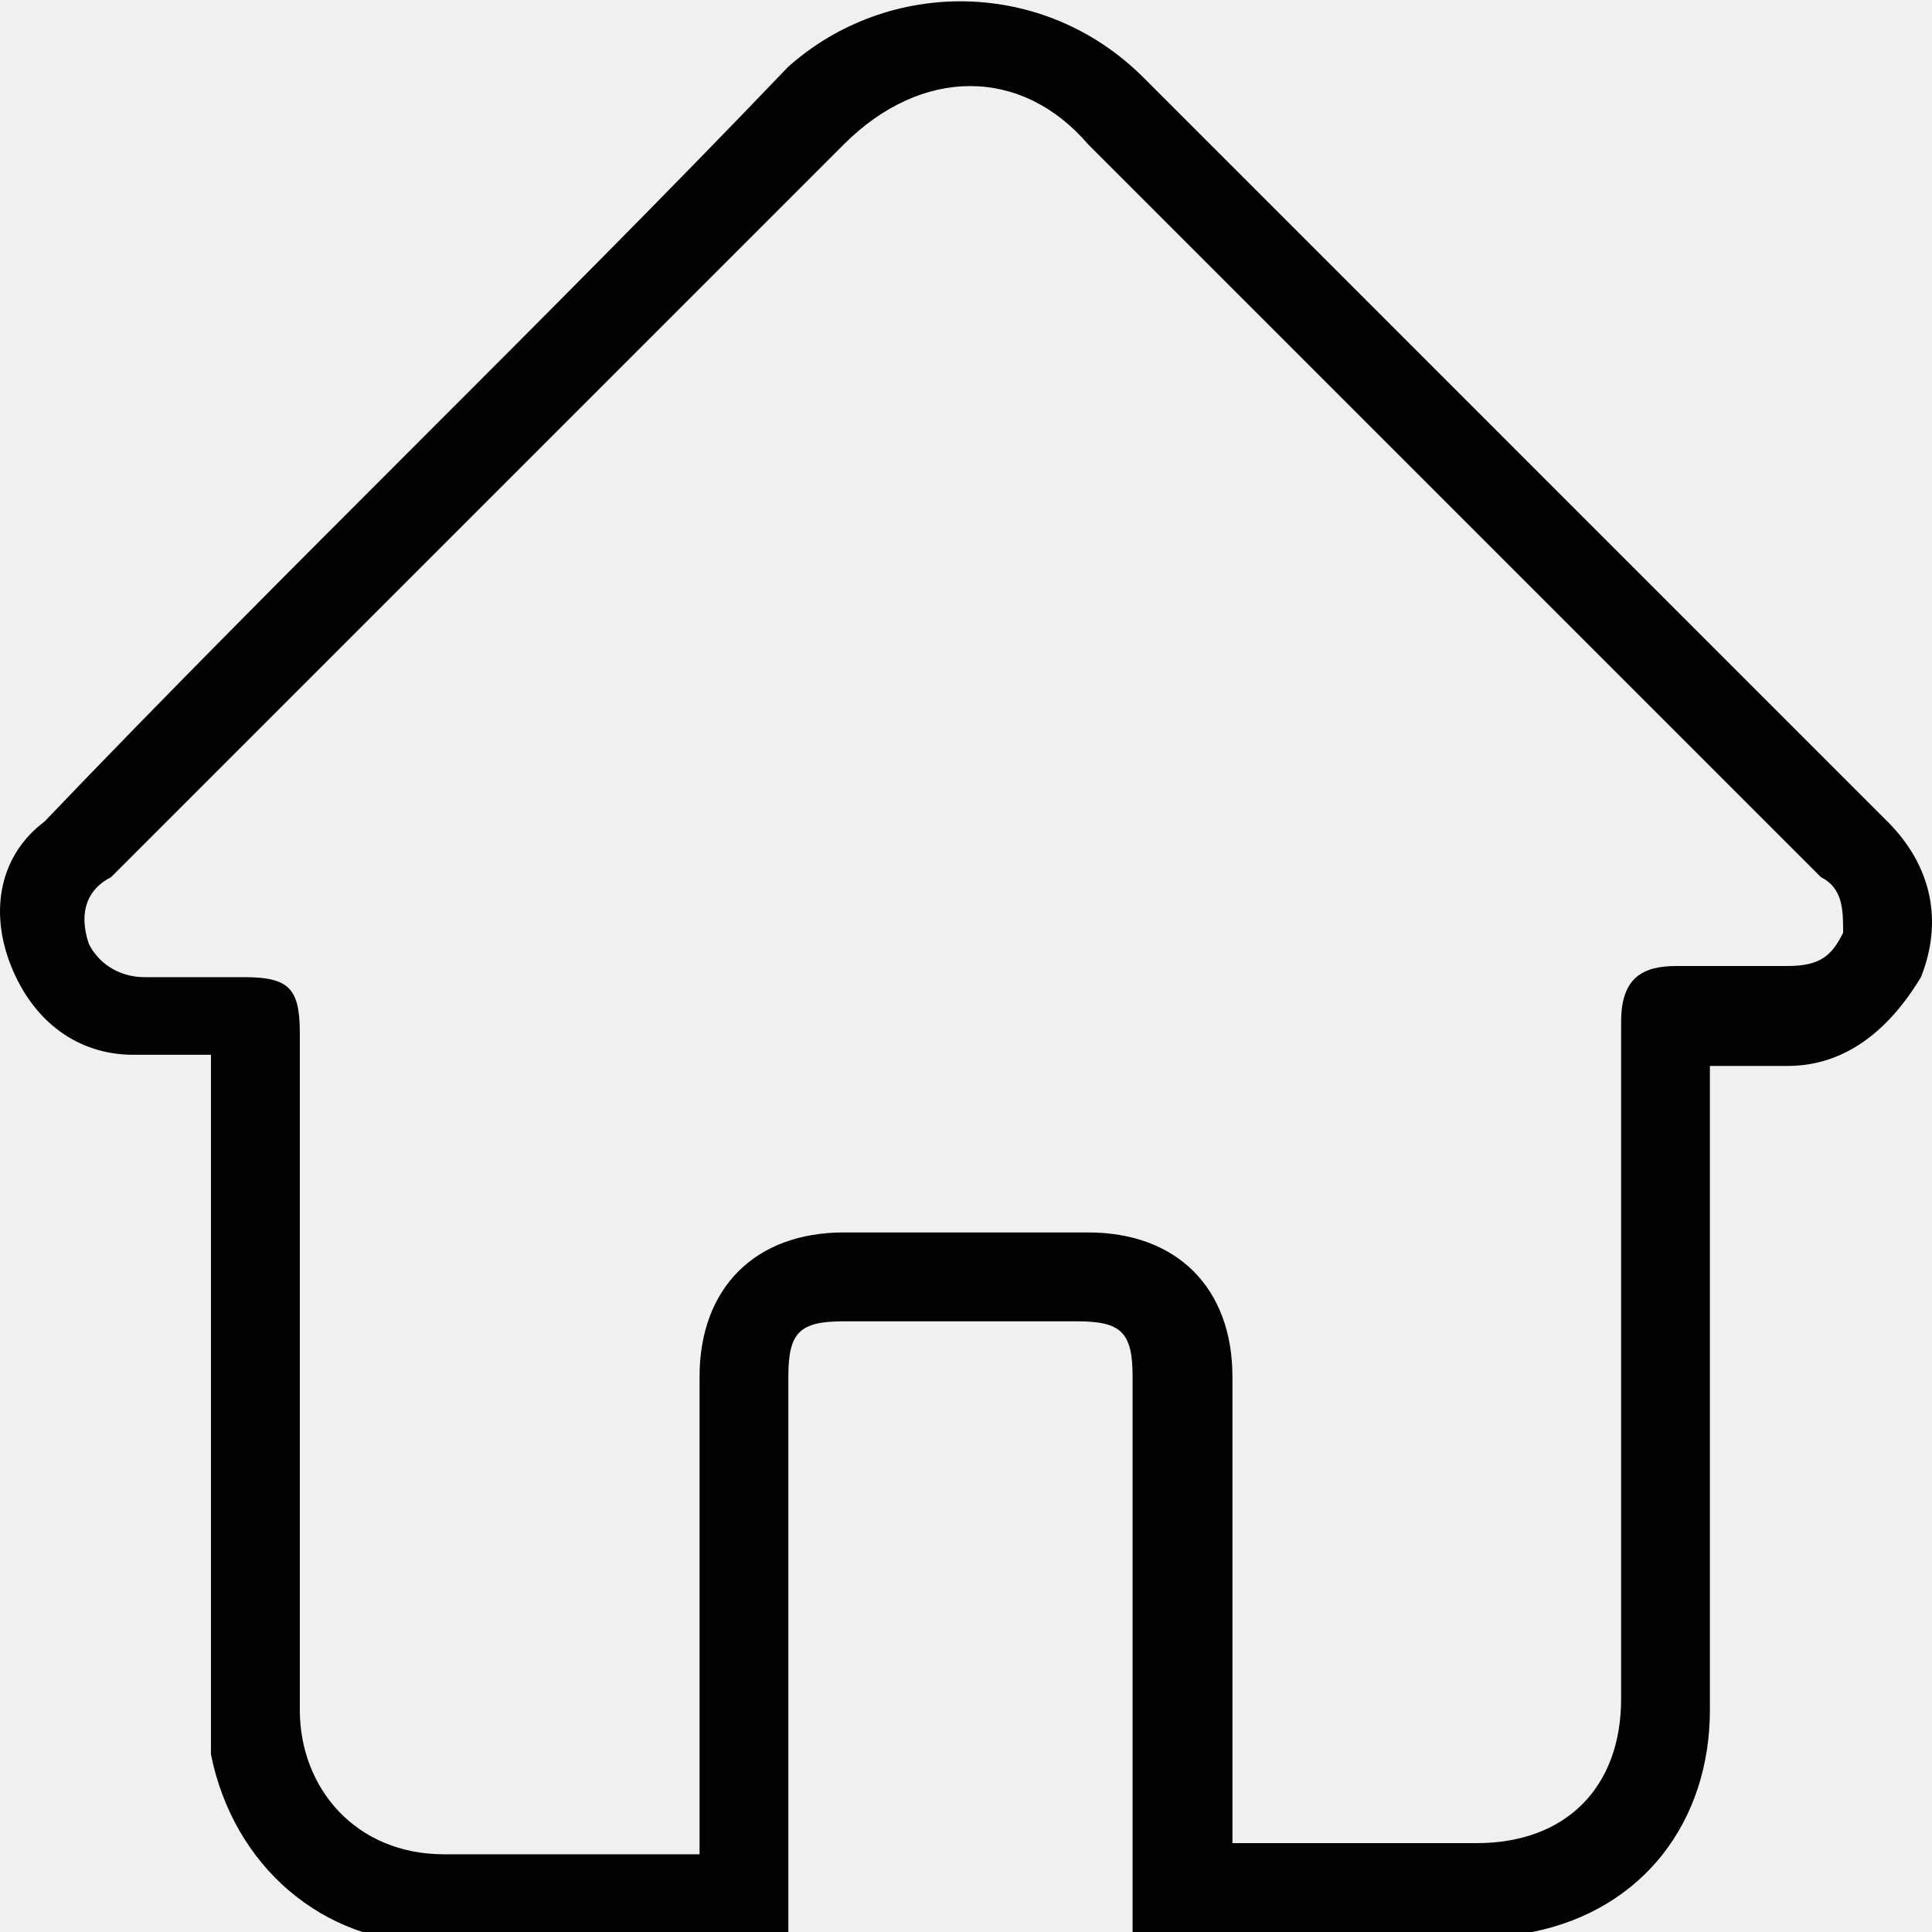
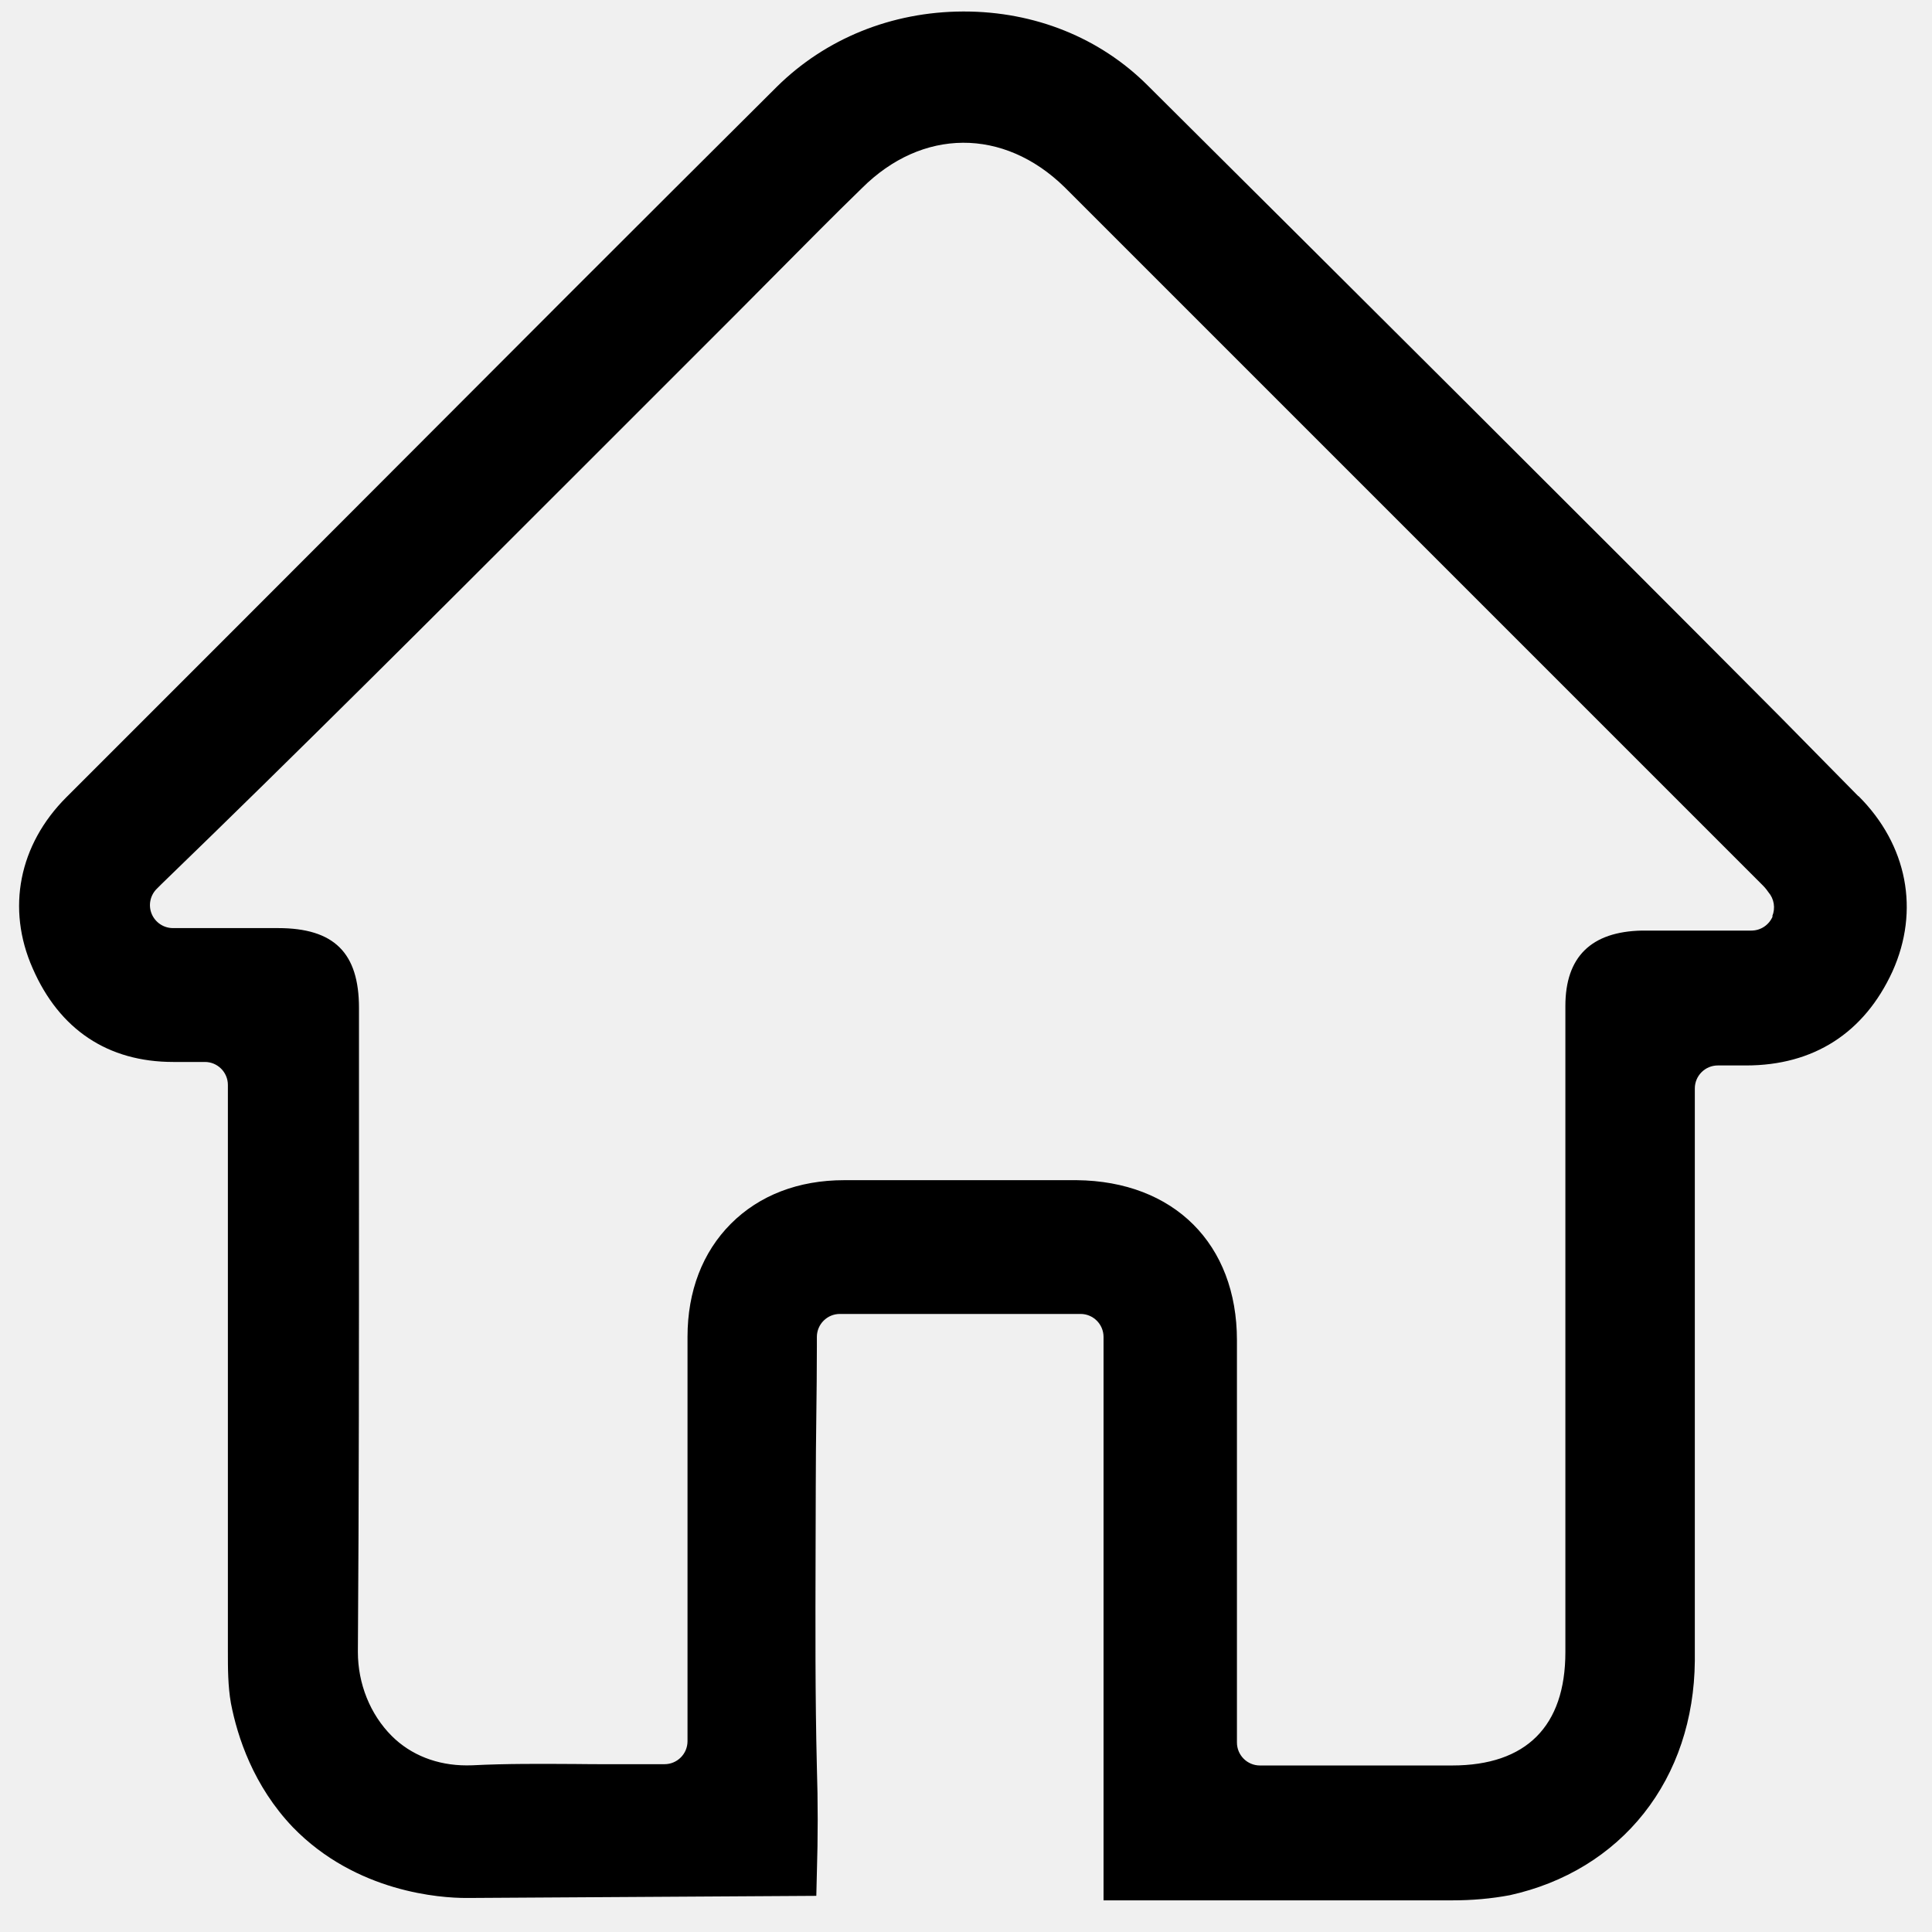
- <svg xmlns="http://www.w3.org/2000/svg" width="22" height="22" viewBox="0 0 22 22" fill="none">
-   <g clip-path="url(#clip0_623_2220)">
-     <path d="M8.977 22C8.977 21.874 8.977 20.862 8.977 20.736C8.977 19.092 8.977 17.322 8.977 15.678C8.977 15.172 9.103 15.046 9.609 15.046C10.494 15.046 11.379 15.046 12.264 15.046C12.77 15.046 12.897 15.172 12.897 15.678C12.897 17.322 12.897 19.092 12.897 20.736V22C14.161 22 15.425 22 16.816 22C17.069 22 17.195 22 17.448 22C18.713 21.747 19.471 20.736 19.471 19.471C19.471 17.069 19.471 14.667 19.471 12.391C19.471 12.264 19.471 12.264 19.471 12.138C19.851 12.138 20.103 12.138 20.356 12.138C20.988 12.138 21.494 11.759 21.874 11.127C22.126 10.494 22 9.862 21.494 9.356C18.713 6.575 15.805 3.667 13.023 0.885C11.885 -0.253 10.115 -0.253 8.977 0.759C6.195 3.667 3.287 6.448 0.506 9.356C0 9.736 -0.126 10.368 0.126 11C0.379 11.632 0.885 12.011 1.517 12.011C1.77 12.011 2.149 12.011 2.402 12.011C2.402 12.138 2.402 12.264 2.402 12.391C2.402 14.667 2.402 17.069 2.402 19.345C2.402 19.598 2.402 19.724 2.402 19.977C2.655 21.241 3.667 22.127 4.931 22.127M20.988 10.621C20.862 10.874 20.736 11 20.356 11C19.977 11 19.598 11 19.092 11C18.713 11 18.46 11.127 18.46 11.632C18.46 14.161 18.46 16.816 18.46 19.345C18.46 20.356 17.828 20.988 16.816 20.988C15.931 20.988 15.046 20.988 14.161 20.988H14.034C14.034 20.862 14.034 20.736 14.034 20.736C14.034 19.092 14.034 17.322 14.034 15.678C14.034 14.667 13.402 14.034 12.391 14.034C11.506 14.034 10.494 14.034 9.609 14.034C8.598 14.034 7.966 14.667 7.966 15.678C7.966 17.448 7.966 19.092 7.966 20.862C7.966 20.988 7.966 20.988 7.966 21.115C7.839 21.115 7.586 21.115 7.46 21.115C6.701 21.115 5.943 21.115 5.057 21.115C4.046 21.115 3.414 20.356 3.414 19.471C3.414 16.943 3.414 14.287 3.414 11.759C3.414 11.253 3.287 11.127 2.782 11.127C2.402 11.127 2.023 11.127 1.644 11.127C1.391 11.127 1.138 11 1.011 10.747C0.885 10.368 1.011 10.115 1.264 9.989C3.287 7.966 5.31 5.943 7.333 3.92C8.092 3.161 8.851 2.402 9.609 1.644C10.494 0.759 11.632 0.759 12.391 1.644C15.172 4.425 17.954 7.207 20.736 9.989C20.988 10.115 20.988 10.368 20.988 10.621Z" fill="#020203" />
-   </g>
-   <defs>
-     <clipPath id="clip0_623_2220">
-       <rect width="22" height="22" fill="white" />
-     </clipPath>
-   </defs>
+ <svg xmlns="http://www.w3.org/2000/svg" id="uuid-8b364e24-9809-42f8-aa8f-0b92234d7314" data-name="Ebene 1" viewBox="0 0 21 21">
+   <rect width="21" height="21" fill="none" />
+   <path d="m20.198,8.653l-.847-.86c-2.261-2.273-4.607-4.606-6.875-6.863-.52-.52-1.229-.805-1.998-.805h-.012c-.774.003-1.492.294-2.022.818-1.505,1.497-3.03,3.024-4.504,4.502-.75.751-1.499,1.502-2.249,2.251l-.97.97c-.516.516-.653,1.211-.366,1.859.29.666.818,1.018,1.528,1.018h.344c.138,0,.25.112.25.25v6.164c0,.173,0,.37.033.556.071.368.245.899.672,1.347.692.714,1.616.77,1.882.77h.037l3.772-.023.006-.249c.012-.389.012-.777,0-1.152-.019-.771-.016-1.552-.014-2.307,0-.251.002-.5.002-.746,0-.253.003-.51.006-.758.003-.247.006-.502.006-.752v-.111c0-.138.112-.25.25-.25h2.616c.138,0,.25.112.25.25v6.124h3.79c.217,0,.422-.018.626-.056.597-.132,1.101-.44,1.457-.89.357-.451.548-1.024.554-1.655v-6.224c0-.138.112-.25.25-.25h.307c.734,0,1.284-.353,1.591-1.021.299-.663.162-1.376-.367-1.905,0,0,0,0-.001-.001Zm-.93,1.308c-.039.093-.13.154-.231.154h-1.189c-.553.011-.833.286-.833.819v7.024c0,.806-.426,1.232-1.232,1.232h-2.088c-.138,0-.25-.112-.25-.25v-4.372c0-1.046-.684-1.729-1.742-1.74h-2.527c-.497,0-.923.164-1.232.474-.308.309-.471.734-.471,1.228v4.396c0,.138-.112.25-.25.25h-.602c-.123,0-.246,0-.37-.002-.366-.002-.744-.005-1.116.014-.021,0-.042.001-.063.001-.319,0-.606-.112-.814-.32-.234-.234-.368-.567-.368-.913.012-1.683.012-3.387.012-5.035v-1.965c0-.6-.271-.868-.88-.868h-1.142c-.101,0-.192-.061-.231-.154-.039-.093-.017-.201.054-.272l.049-.049s.002-.002.003-.003c1.484-1.435,2.968-2.919,4.404-4.355l1.868-1.868c.147-.147.294-.295.441-.444.293-.295.595-.601.9-.897.654-.654,1.54-.66,2.203-.012l7.591,7.591c.029.029.049.057.06.073h0c.062.072.078.173.042.26Z" />
</svg>
